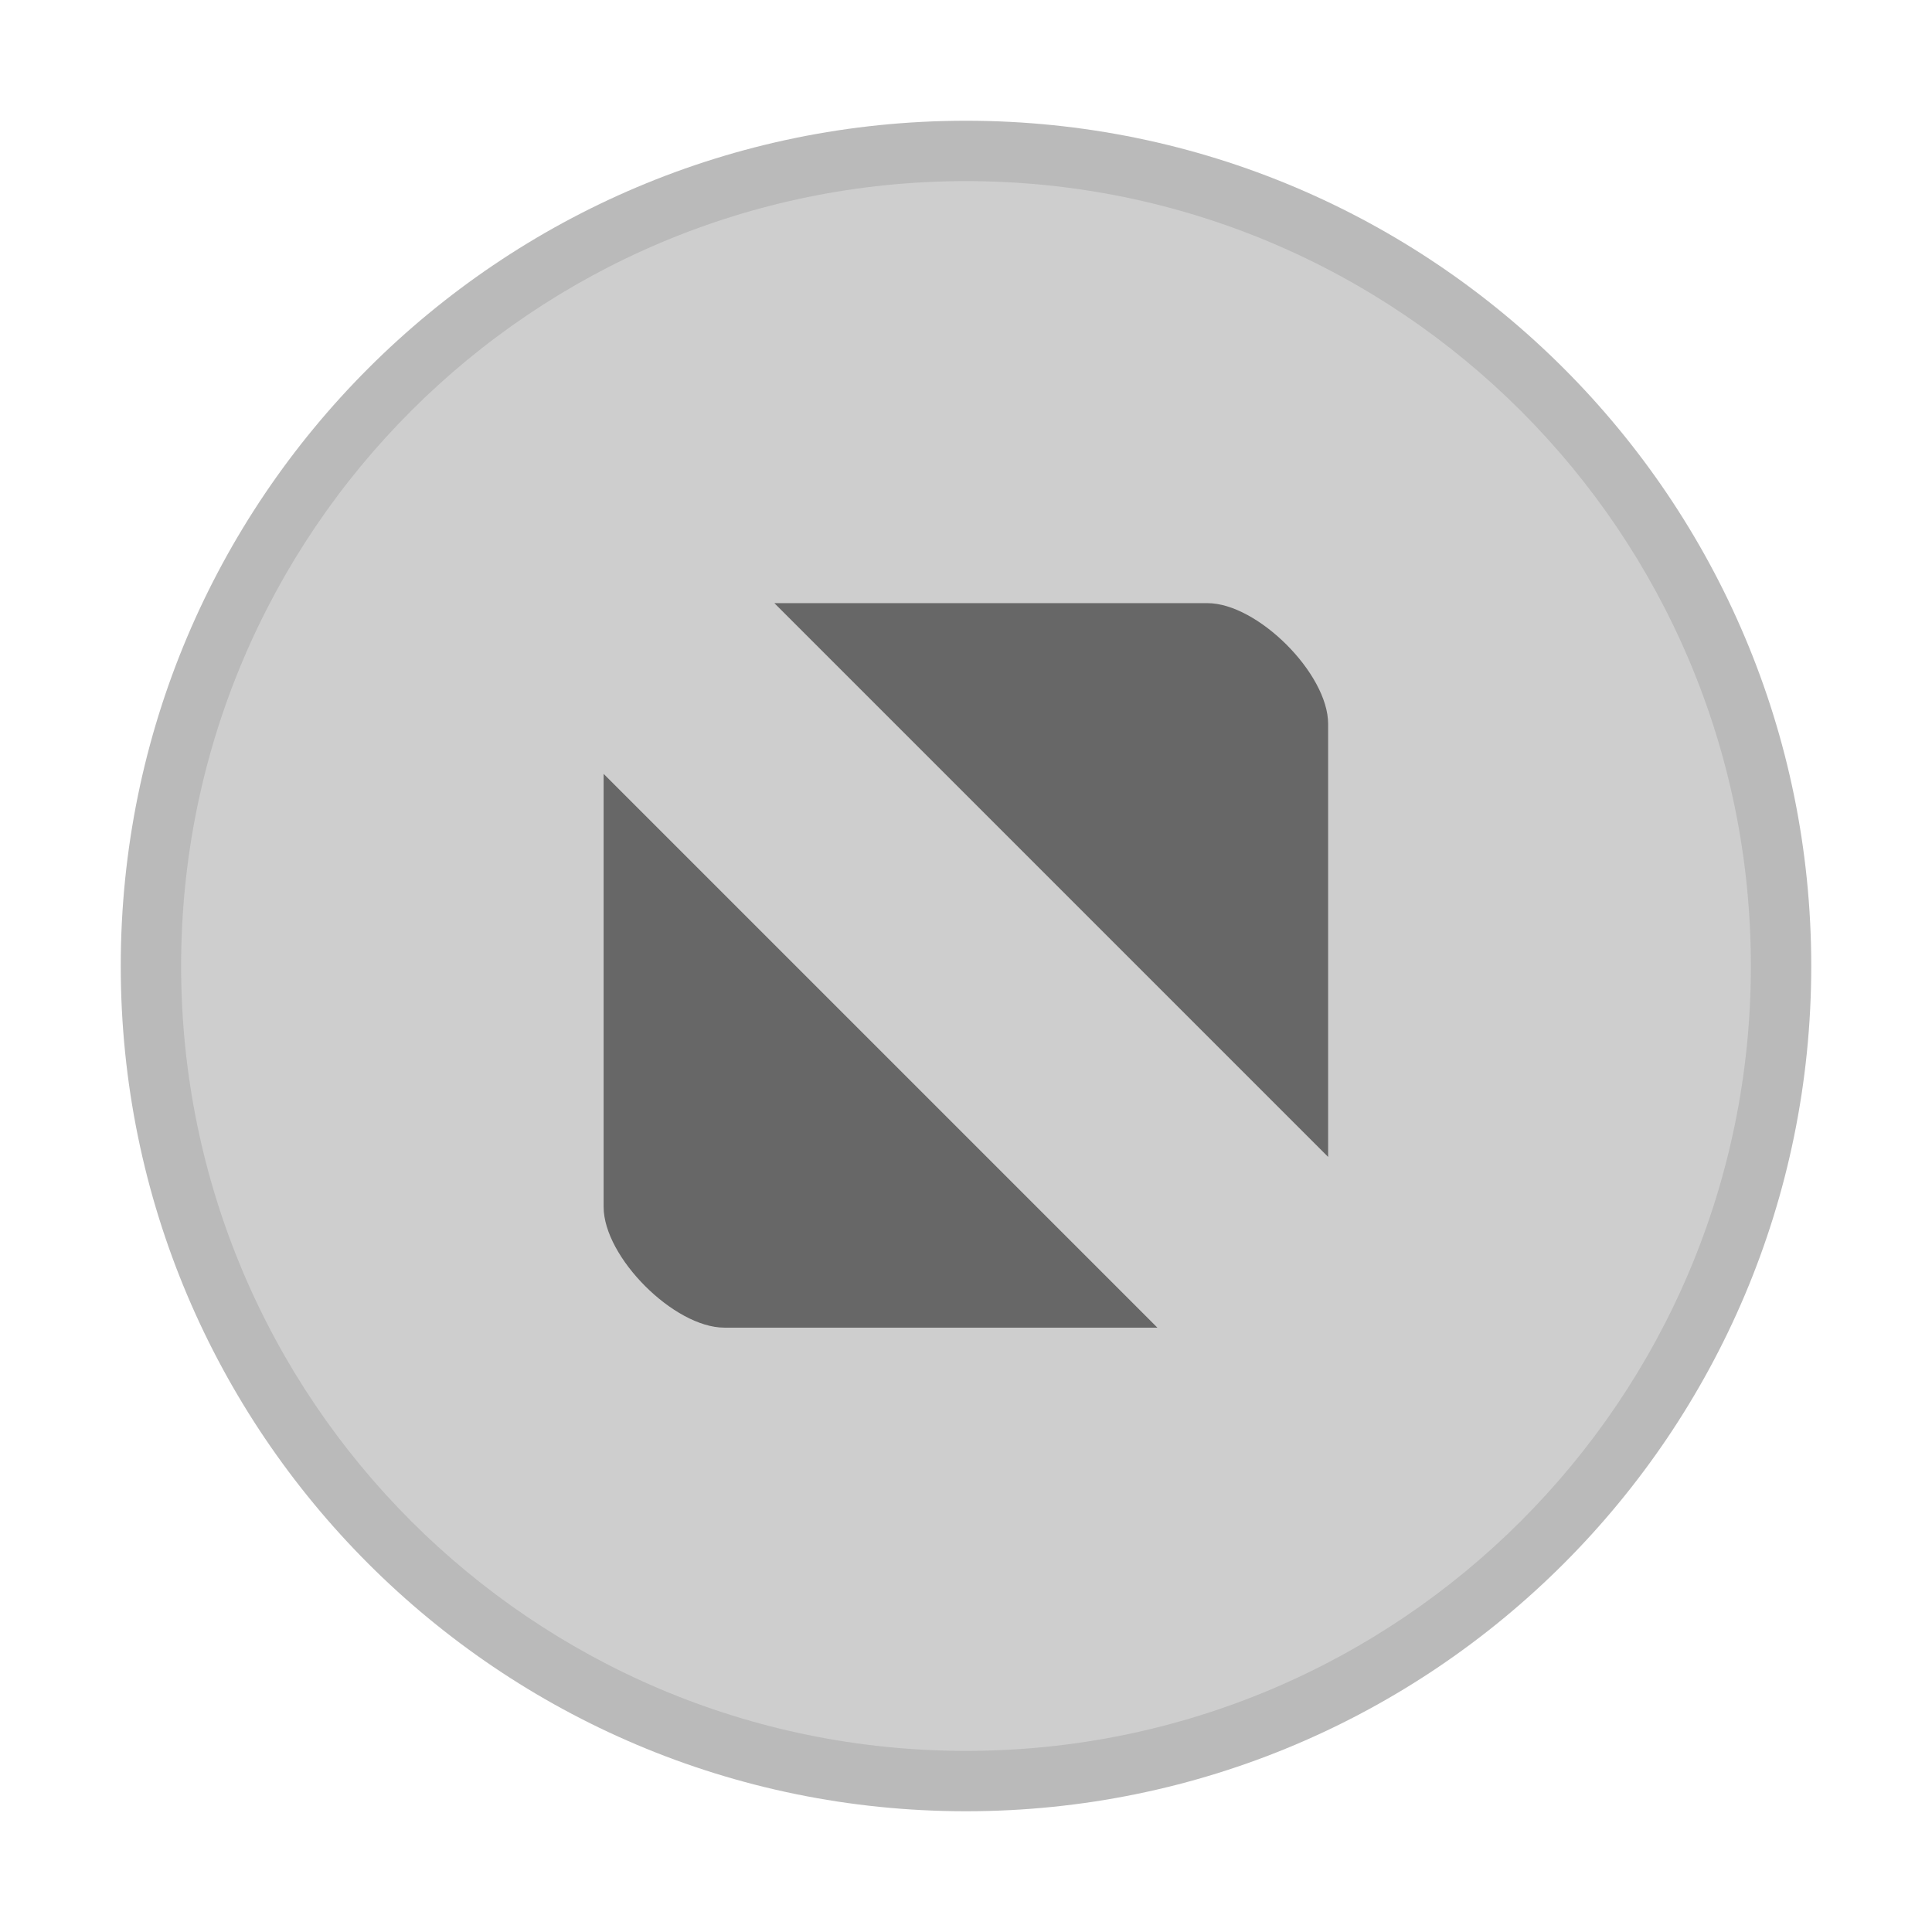
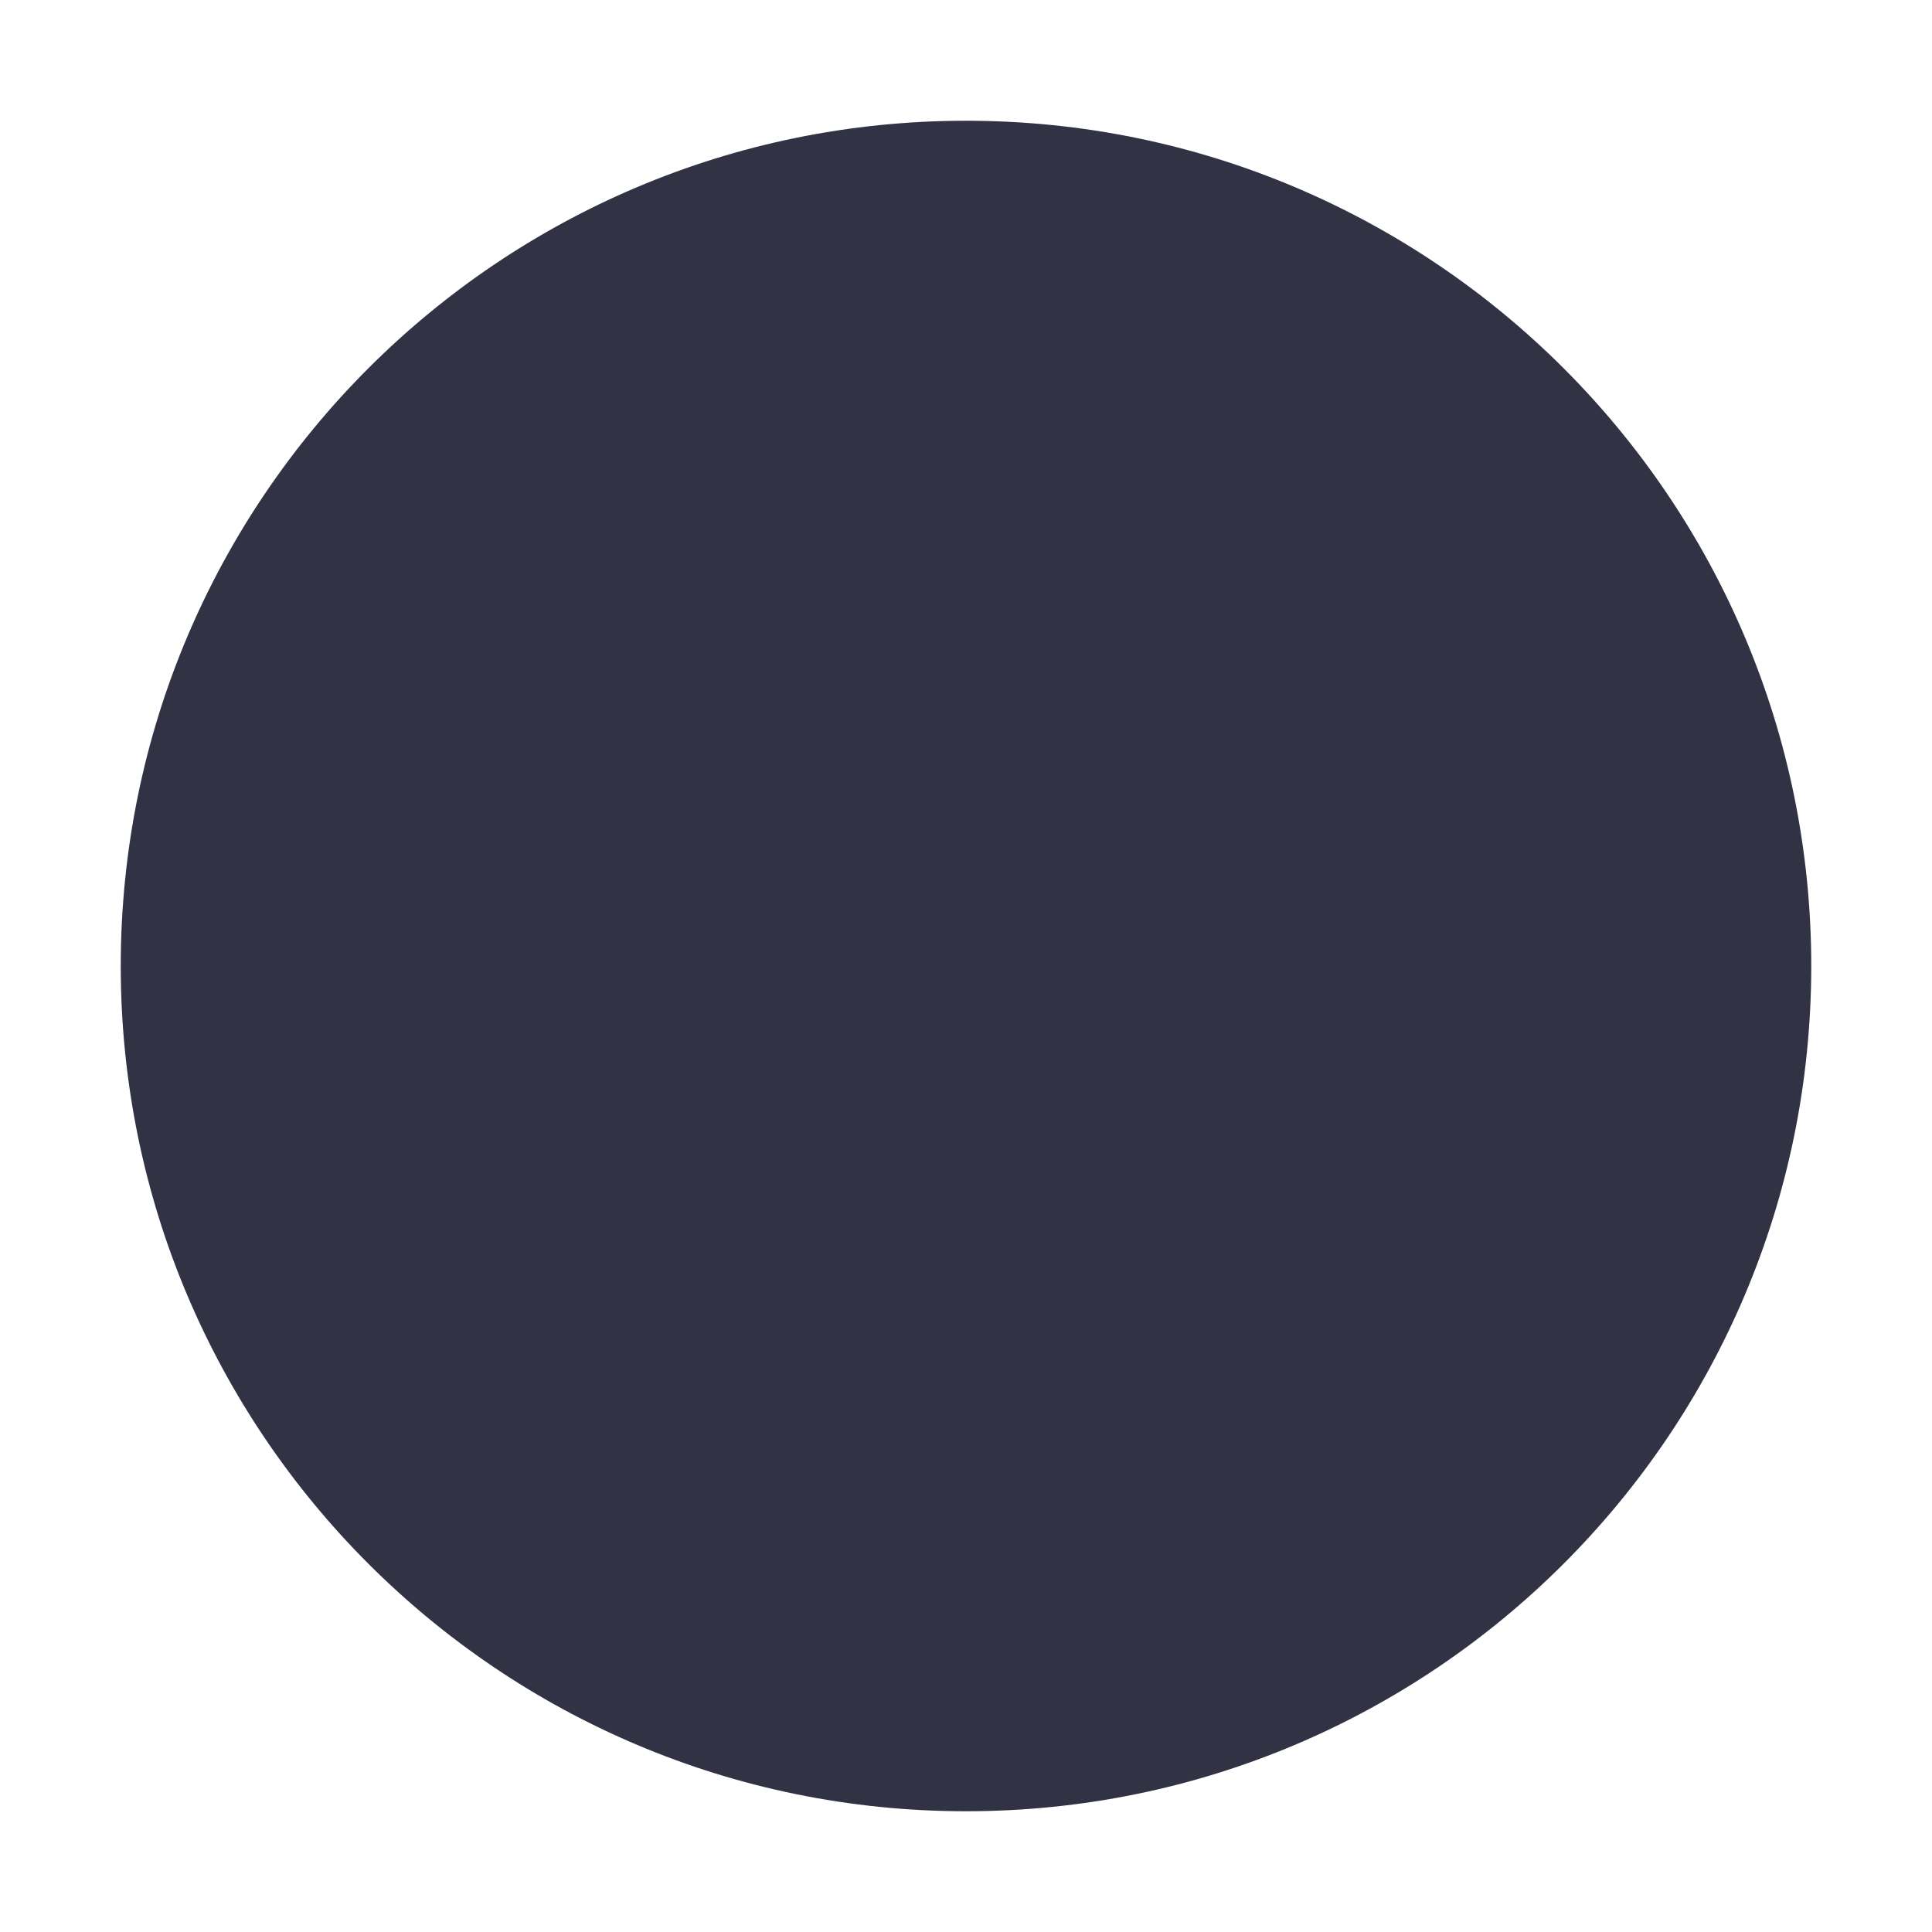
<svg xmlns="http://www.w3.org/2000/svg" width="16" height="16" version="1.1">
  <g id="titlebutton-minimize-backdrop" transform="translate(-253 268.64)">
    <rect x="253" y="-268.64" width="16" height="16" ry="1.6931e-5" opacity="0" stroke-width=".474" style="paint-order:markers stroke fill" />
    <g transform="translate(254,-267.64)" enable-background="new">
      <g transform="translate(-5,-1033.4)" fill-rule="evenodd">
-         <path d="m12 1047.4c3.866 0 7-3.134 7-7s-3.134-7-7-7c-3.866 0-7 3.134-7 7s3.134 7 7 7" fill="#bababa" />
-         <path d="m12 1046.9c3.59 0 6.5-2.91 6.5-6.5 0-3.59-2.91-6.5-6.5-6.5-3.59 0-6.5 2.91-6.5 6.5 0 3.59 2.91 6.5 6.5 6.5" fill="#cecece" />
+         <path d="m12 1047.4c3.866 0 7-3.134 7-7s-3.134-7-7-7c-3.866 0-7 3.134-7 7s3.134 7 7 7" fill="#313244" />
      </g>
    </g>
  </g>
-   <path d="m6.413 4.995 4.586 4.586v-3.586c0-0.416-0.585-1-1-1zm-1.414 1.414v3.586c0 0.416 0.584 1 1 1h3.586z" opacity=".5" stroke-width="3.78" />
</svg>
